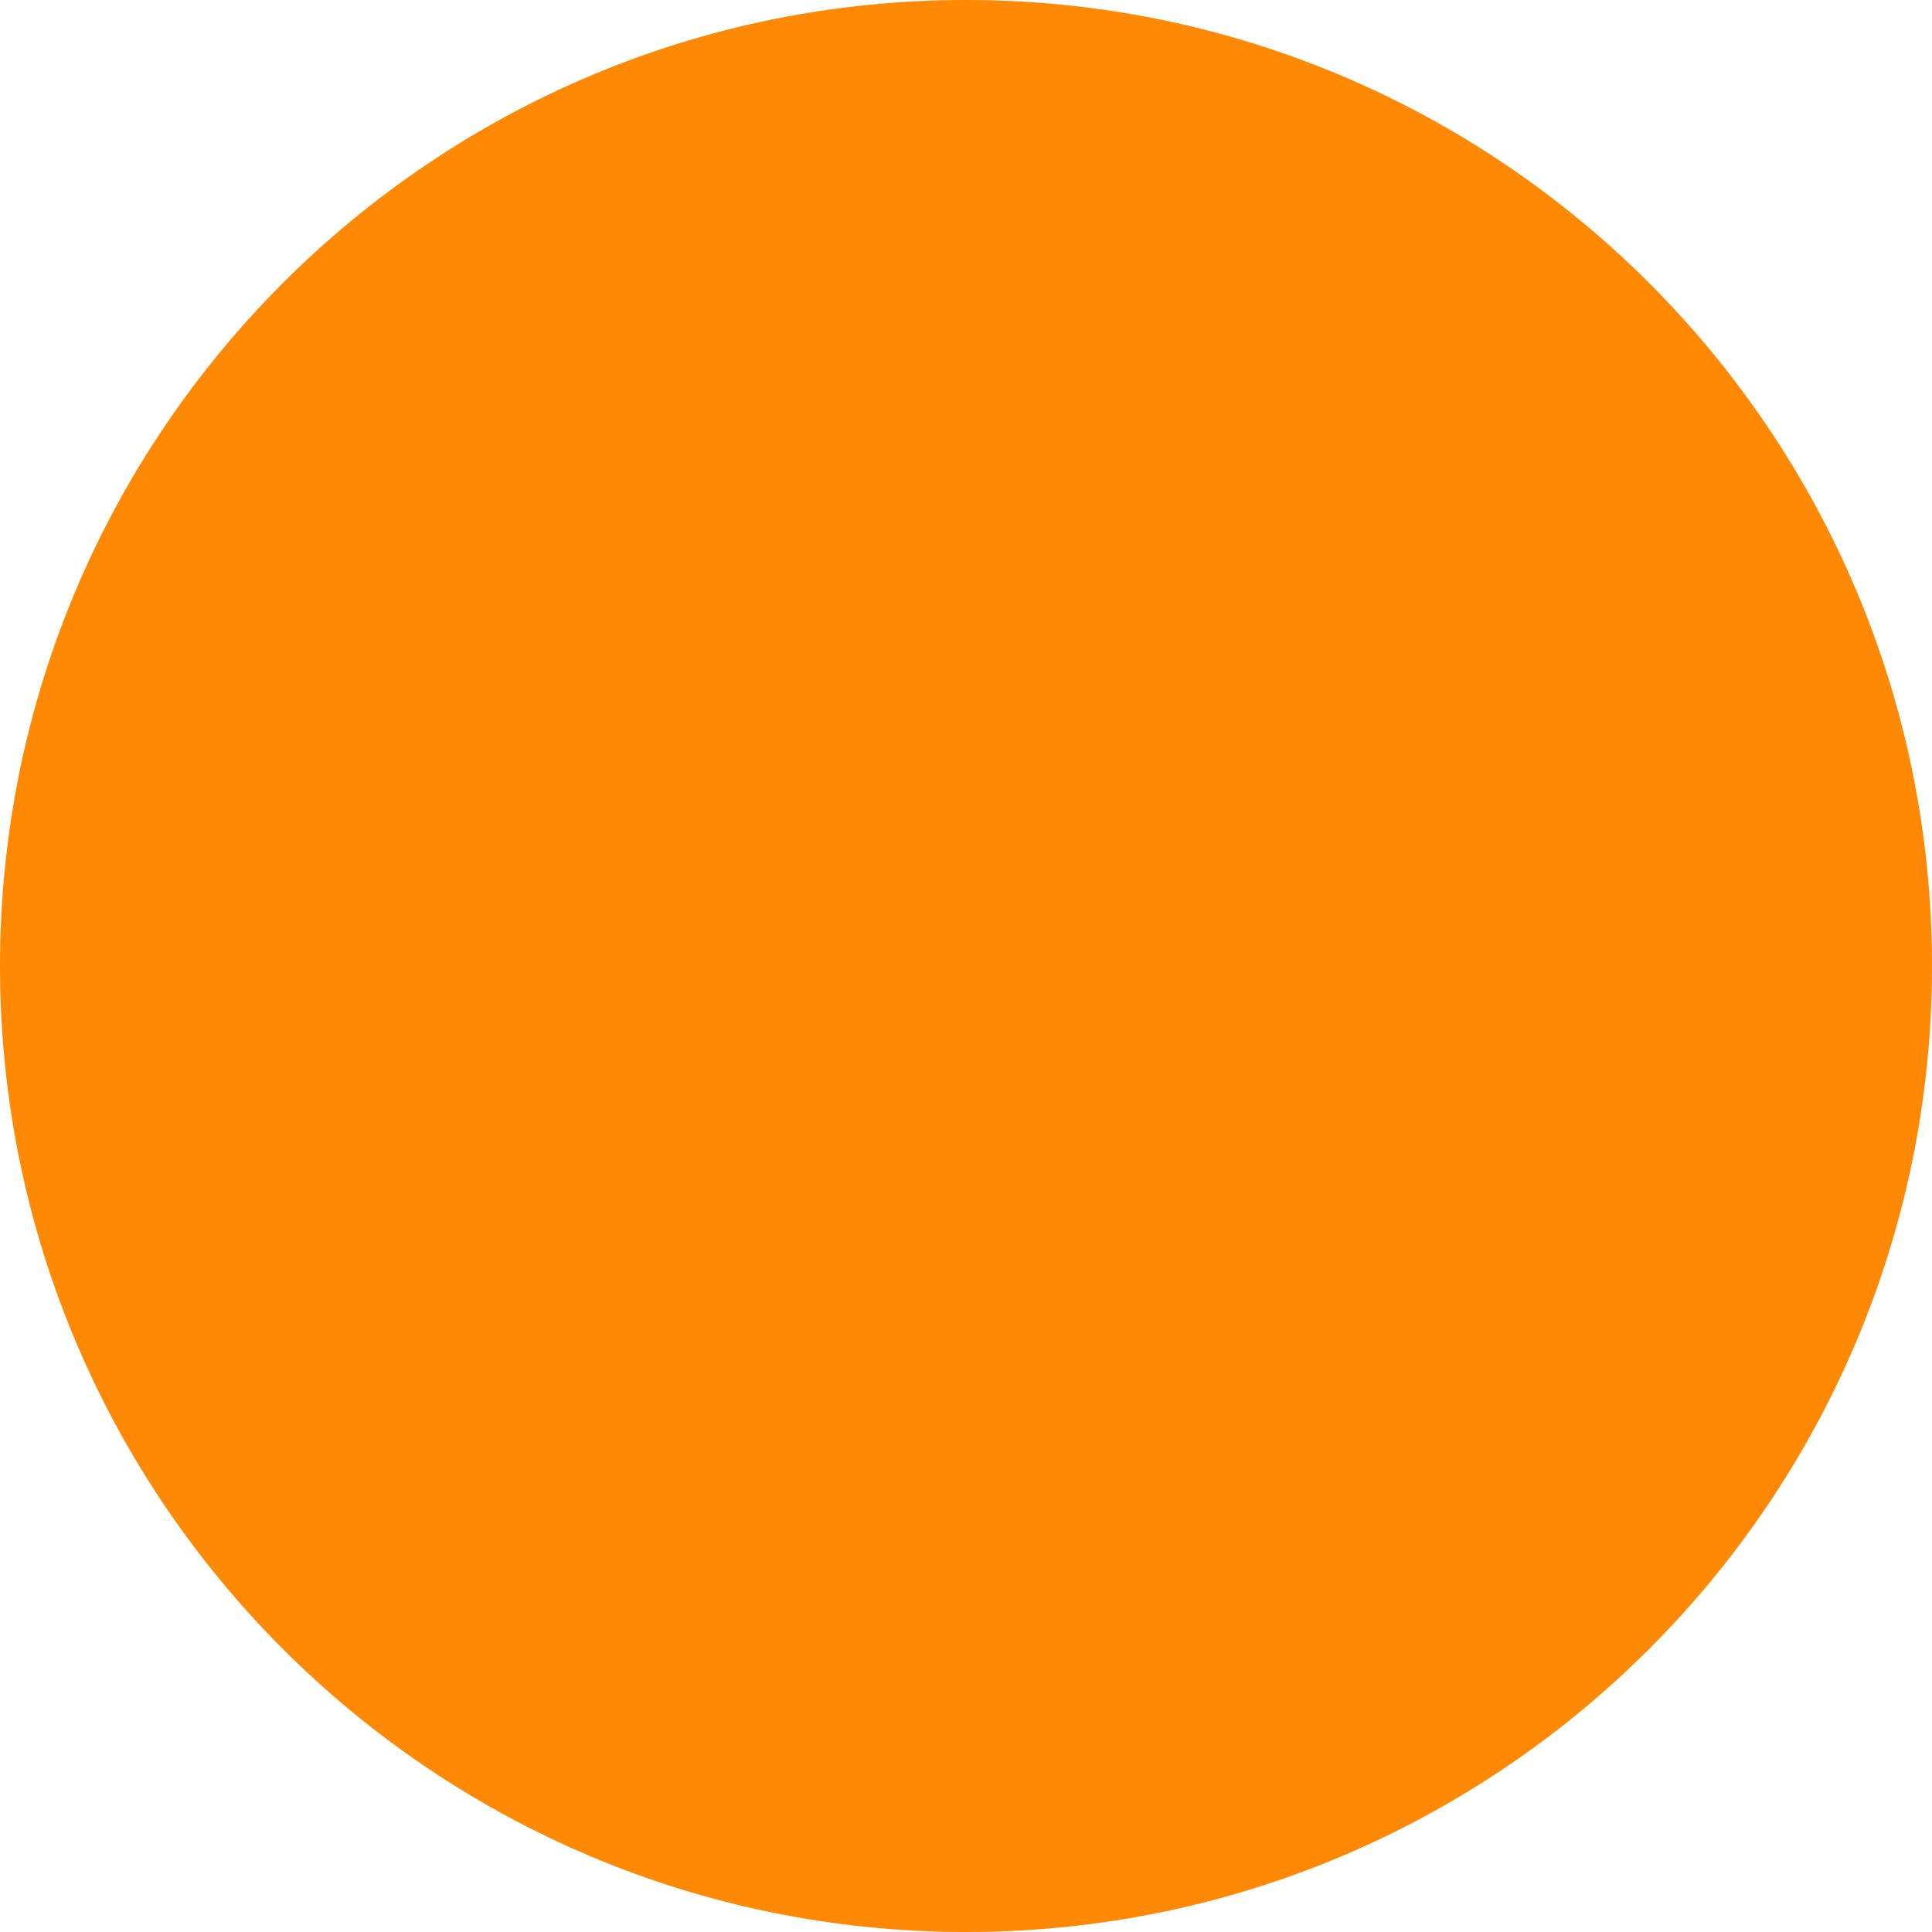
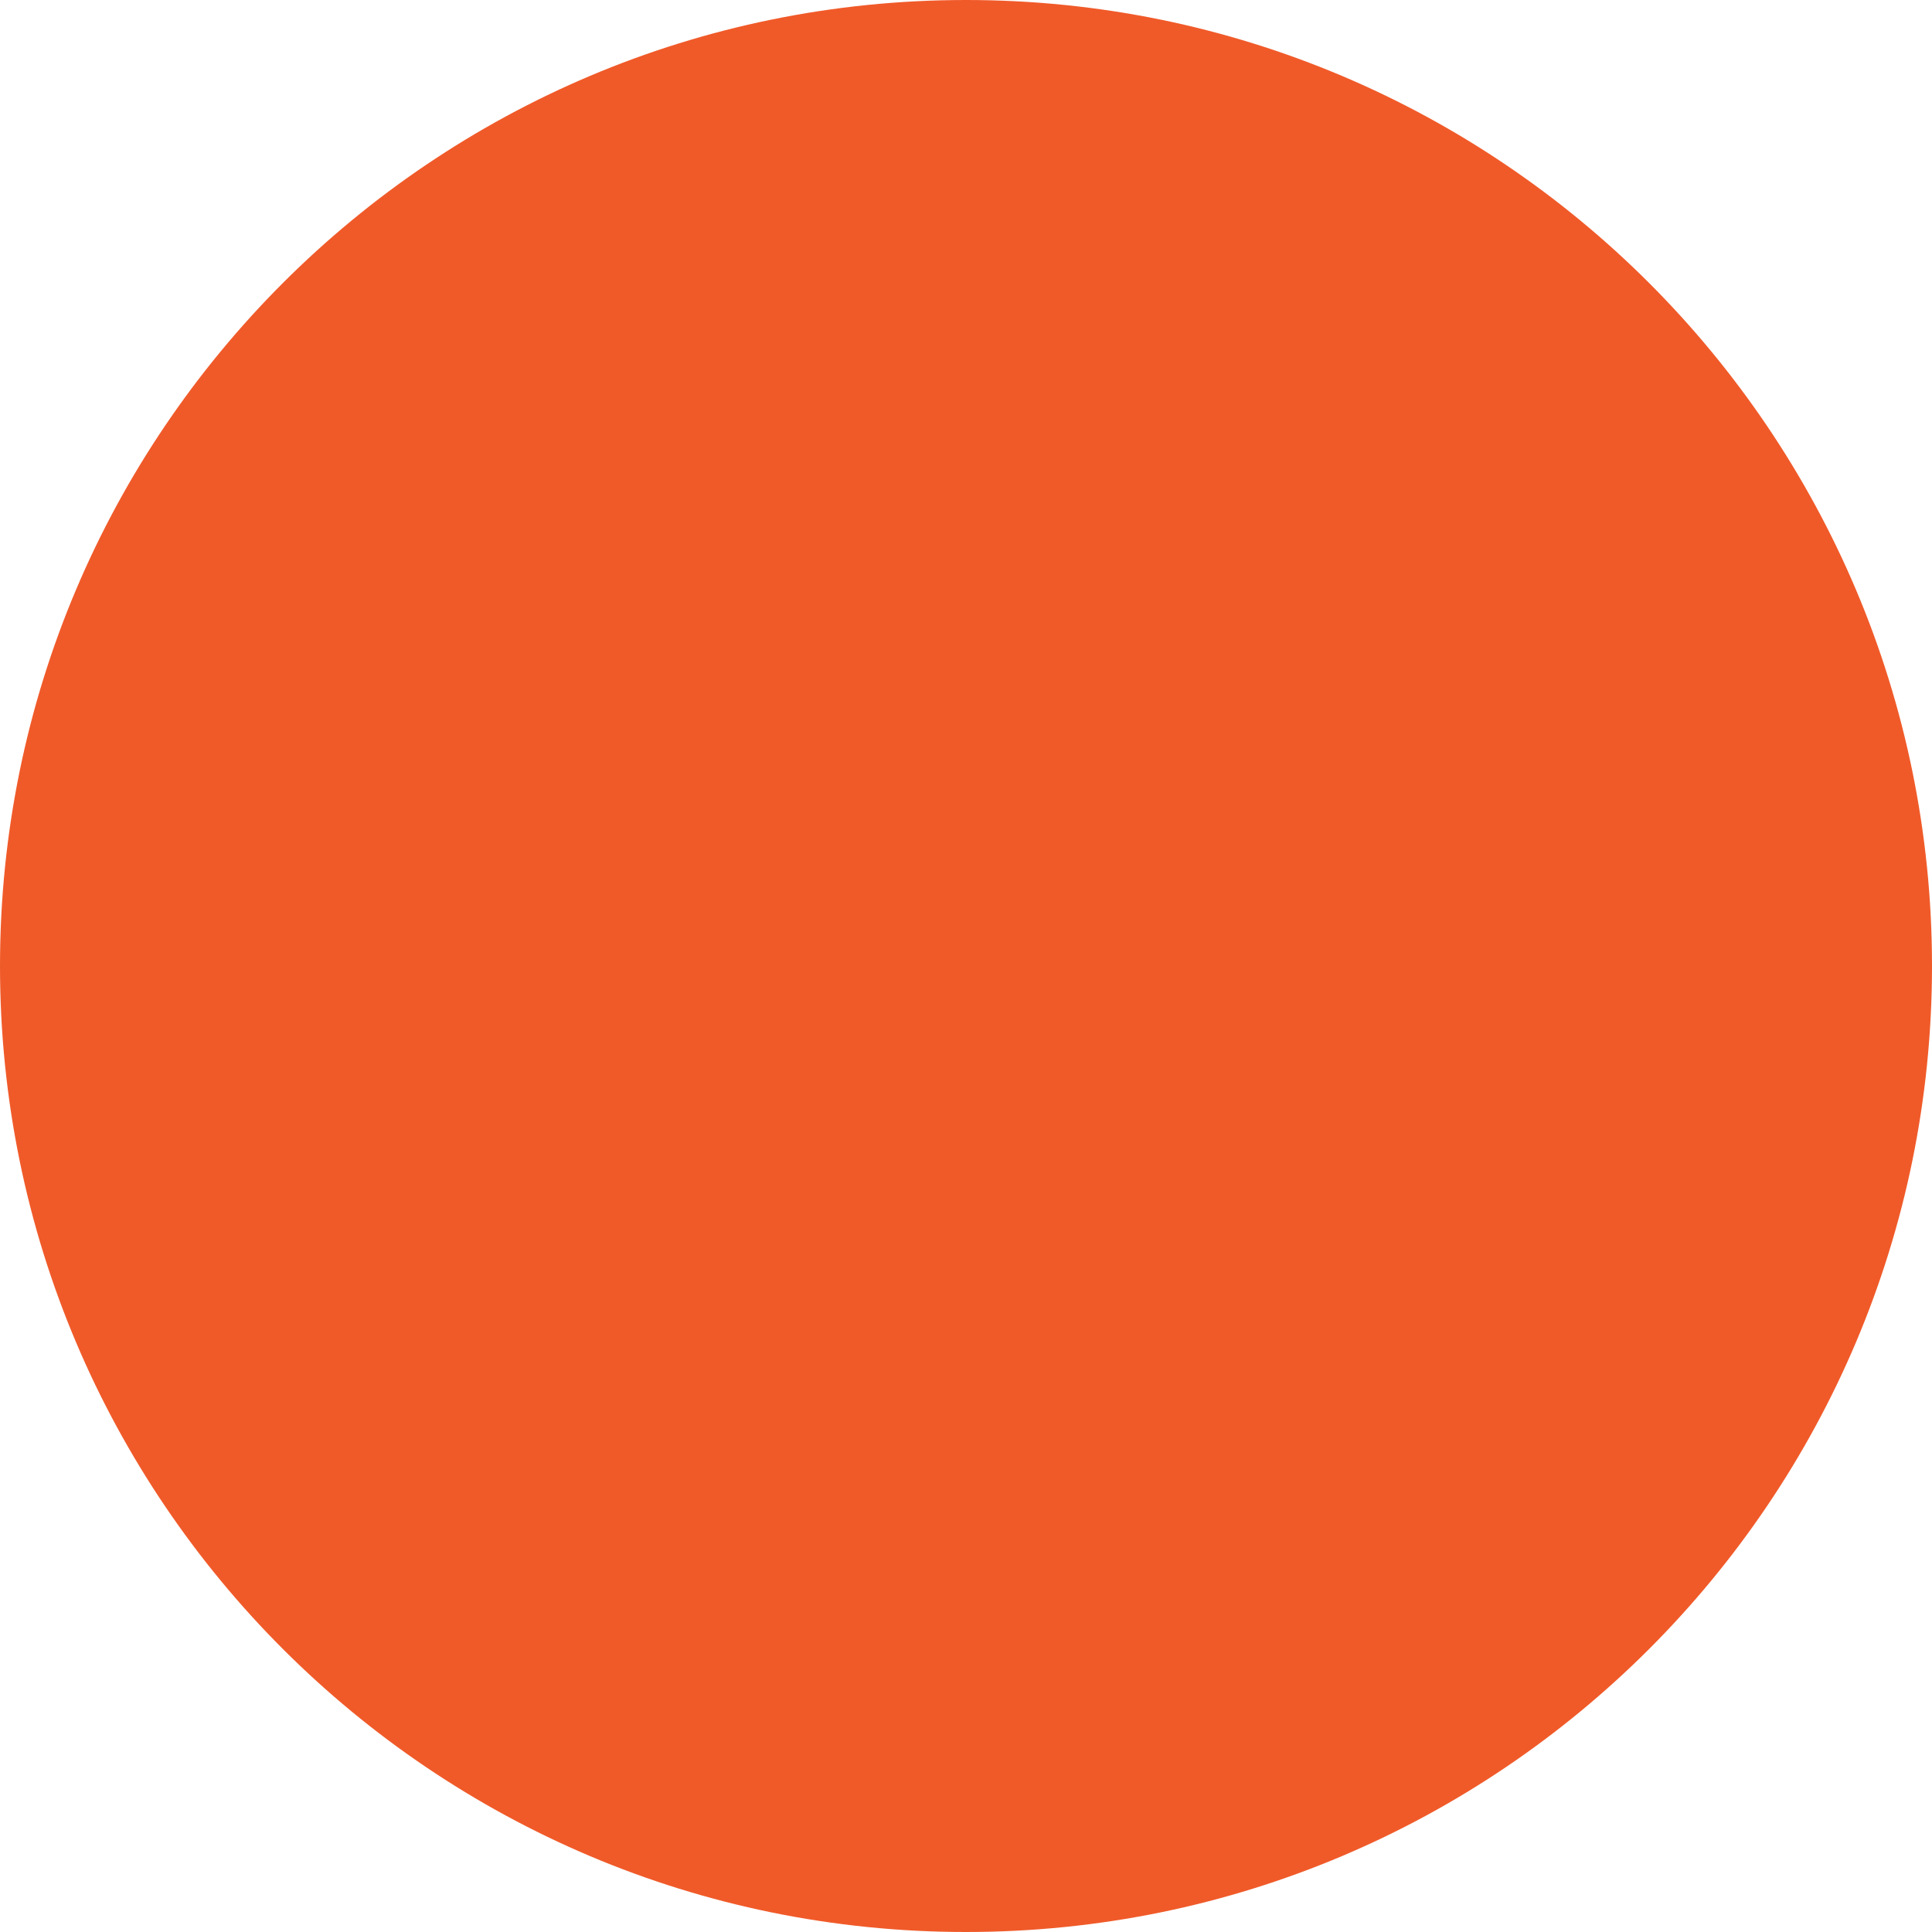
- <svg xmlns="http://www.w3.org/2000/svg" width="100" height="100" viewBox="0 0 100 100" fill="none">
-   <path d="M100 50C100 77.614 77.614 100 50 100C22.386 100 0 77.614 0 50C0 22.386 22.386 0 50 0C77.614 0 100 22.386 100 50Z" fill="#FF8904" />
+ <svg xmlns="http://www.w3.org/2000/svg" width="180" height="180" viewBox="0 0 180 180" fill="none">
+   <path d="M180 90C180 139.706 139.706 180 90 180C40.294 180 0 139.706 0 90C0 40.294 40.294 0 90 0C139.706 0 180 40.294 180 90Z" fill="#F05A29" />
</svg>
